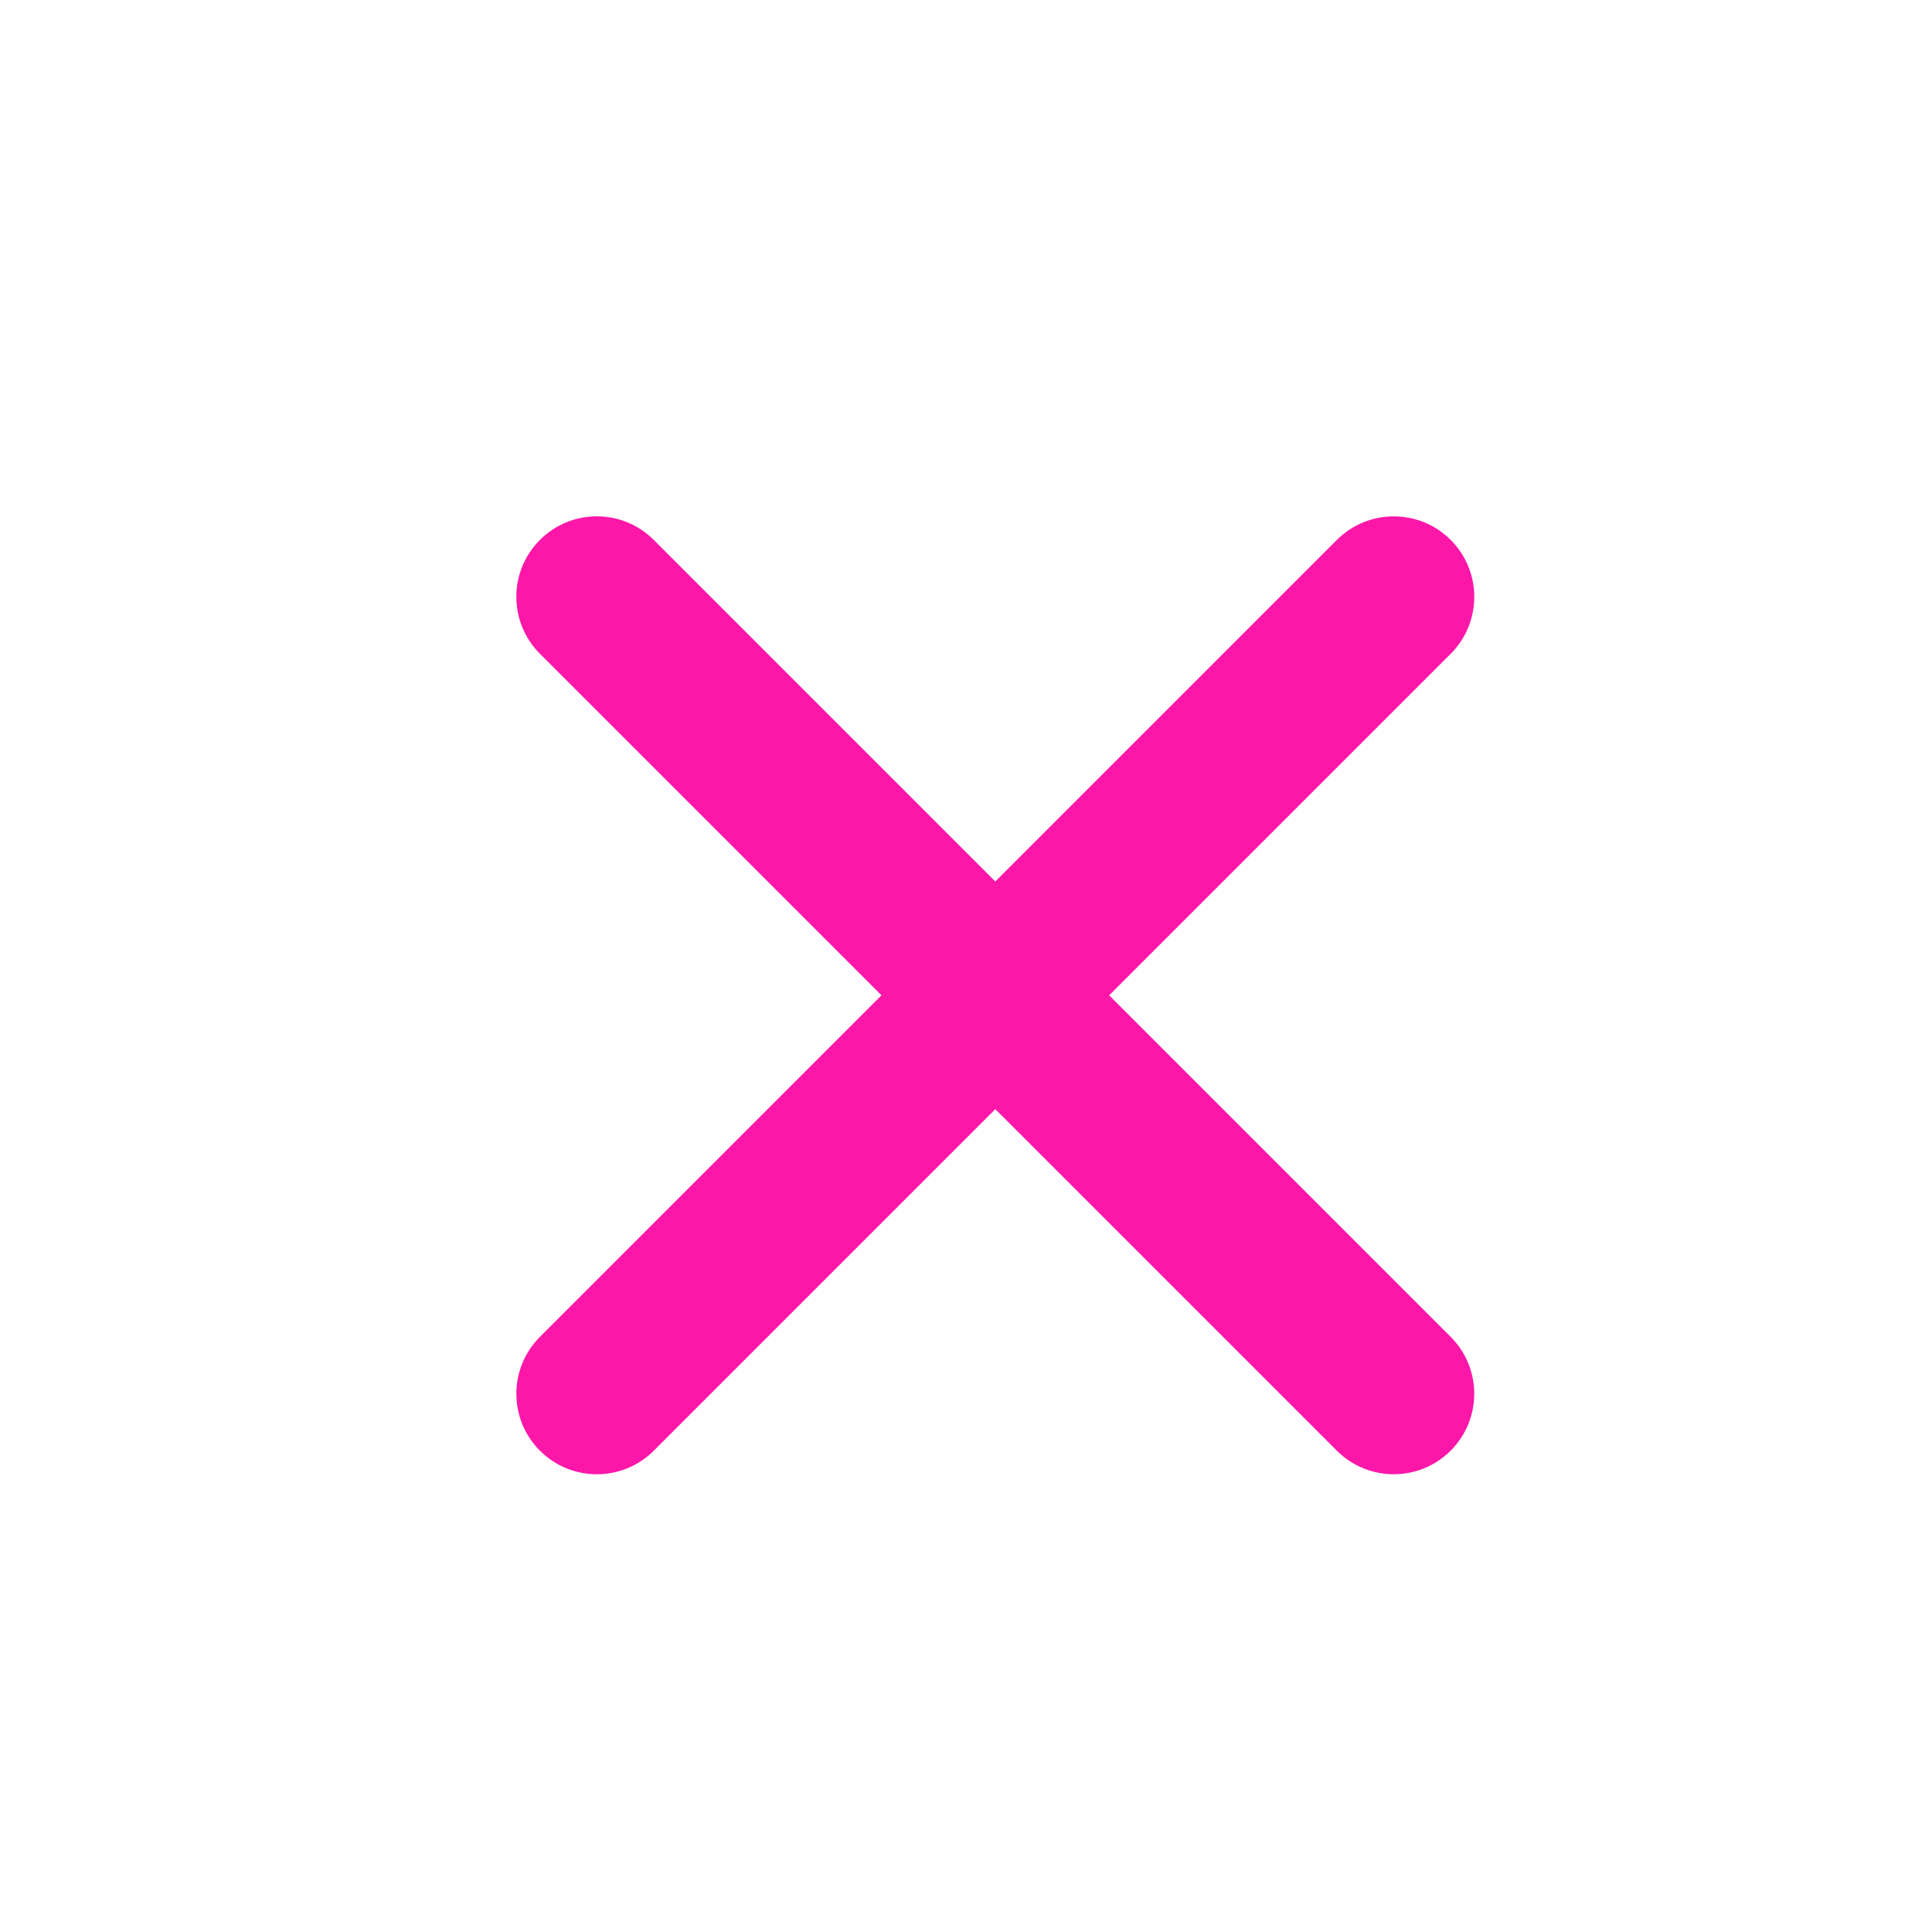
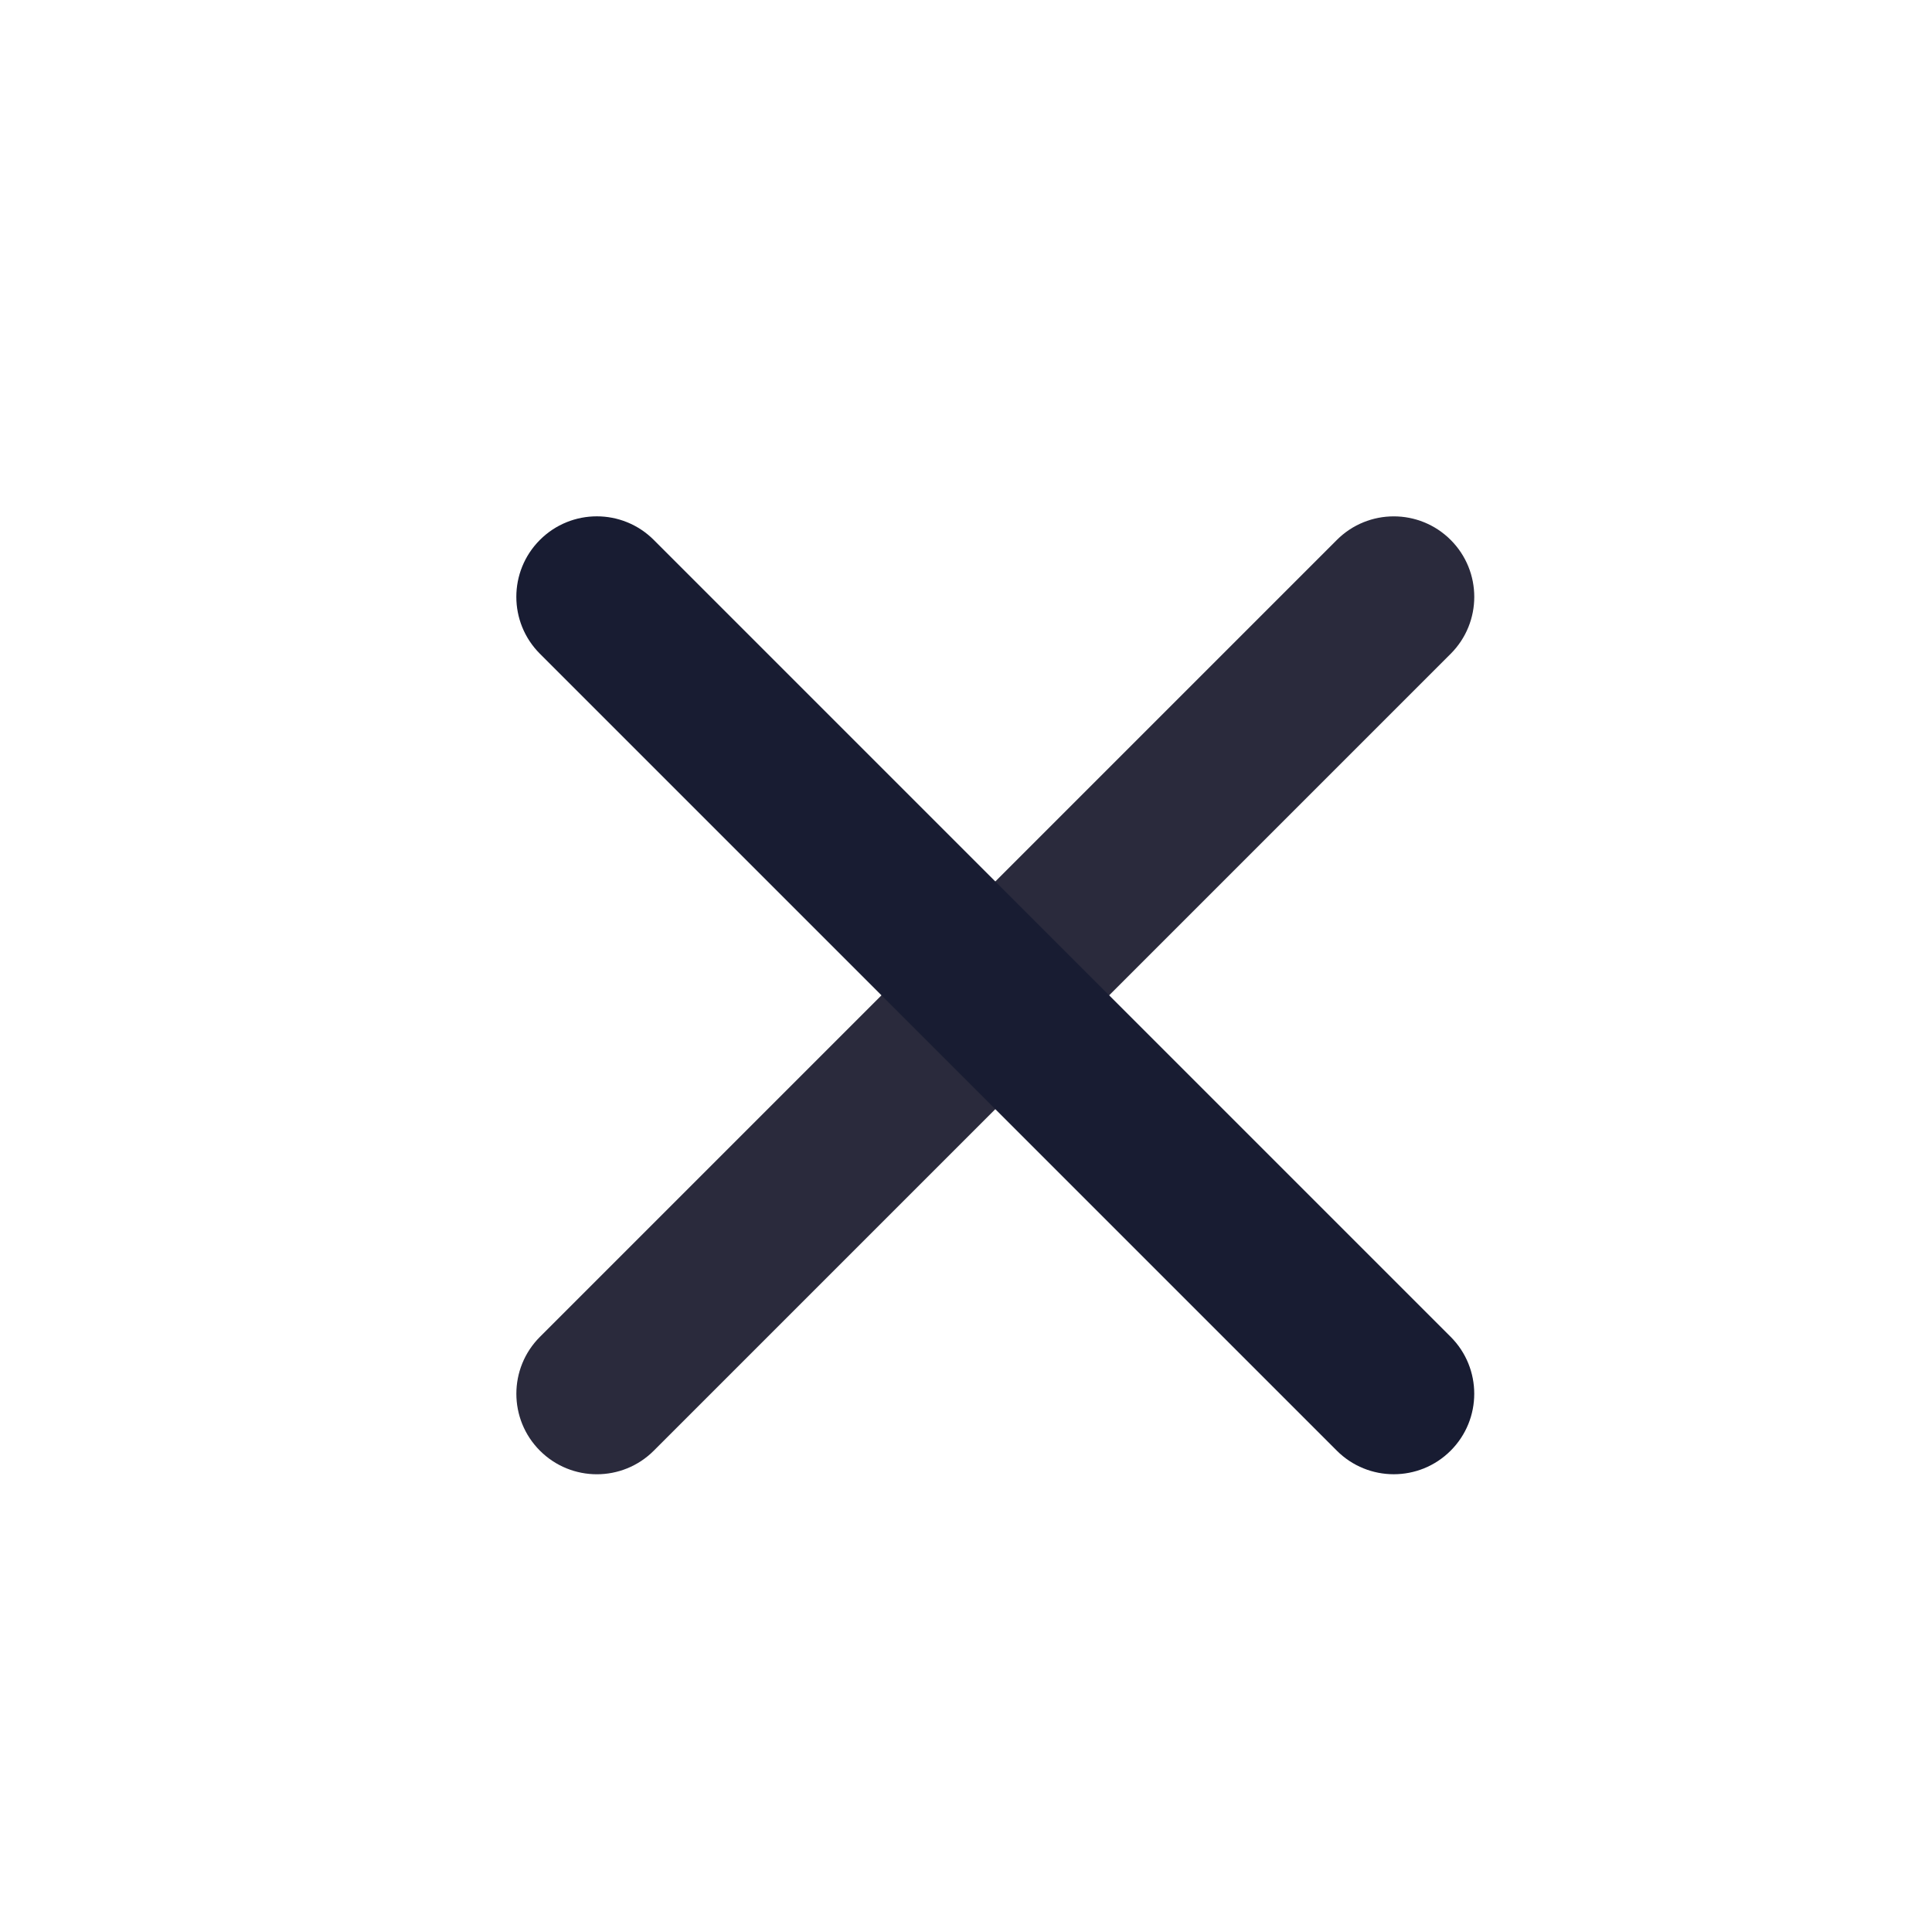
<svg xmlns="http://www.w3.org/2000/svg" width="24" height="24" viewBox="0 0 24 24" fill="none">
-   <rect x="6" y="17.314" width="16" height="2" rx="1" transform="rotate(-45 6 17.3137)" fill="#FD17A9" />
-   <rect x="7.414" y="6" width="16" height="2" rx="1" transform="rotate(45 7.41422 6)" fill="#FD17A9" />
+   <rect x="6" y="17.314" width="16" height="2" rx="1" transform="rotate(-45 6 17.3137)" fill="#2a2a3c" />
+   <rect x="7.414" y="6" width="16" height="2" rx="1" transform="rotate(45 7.41422 6)" fill="#181C32" />
</svg>
